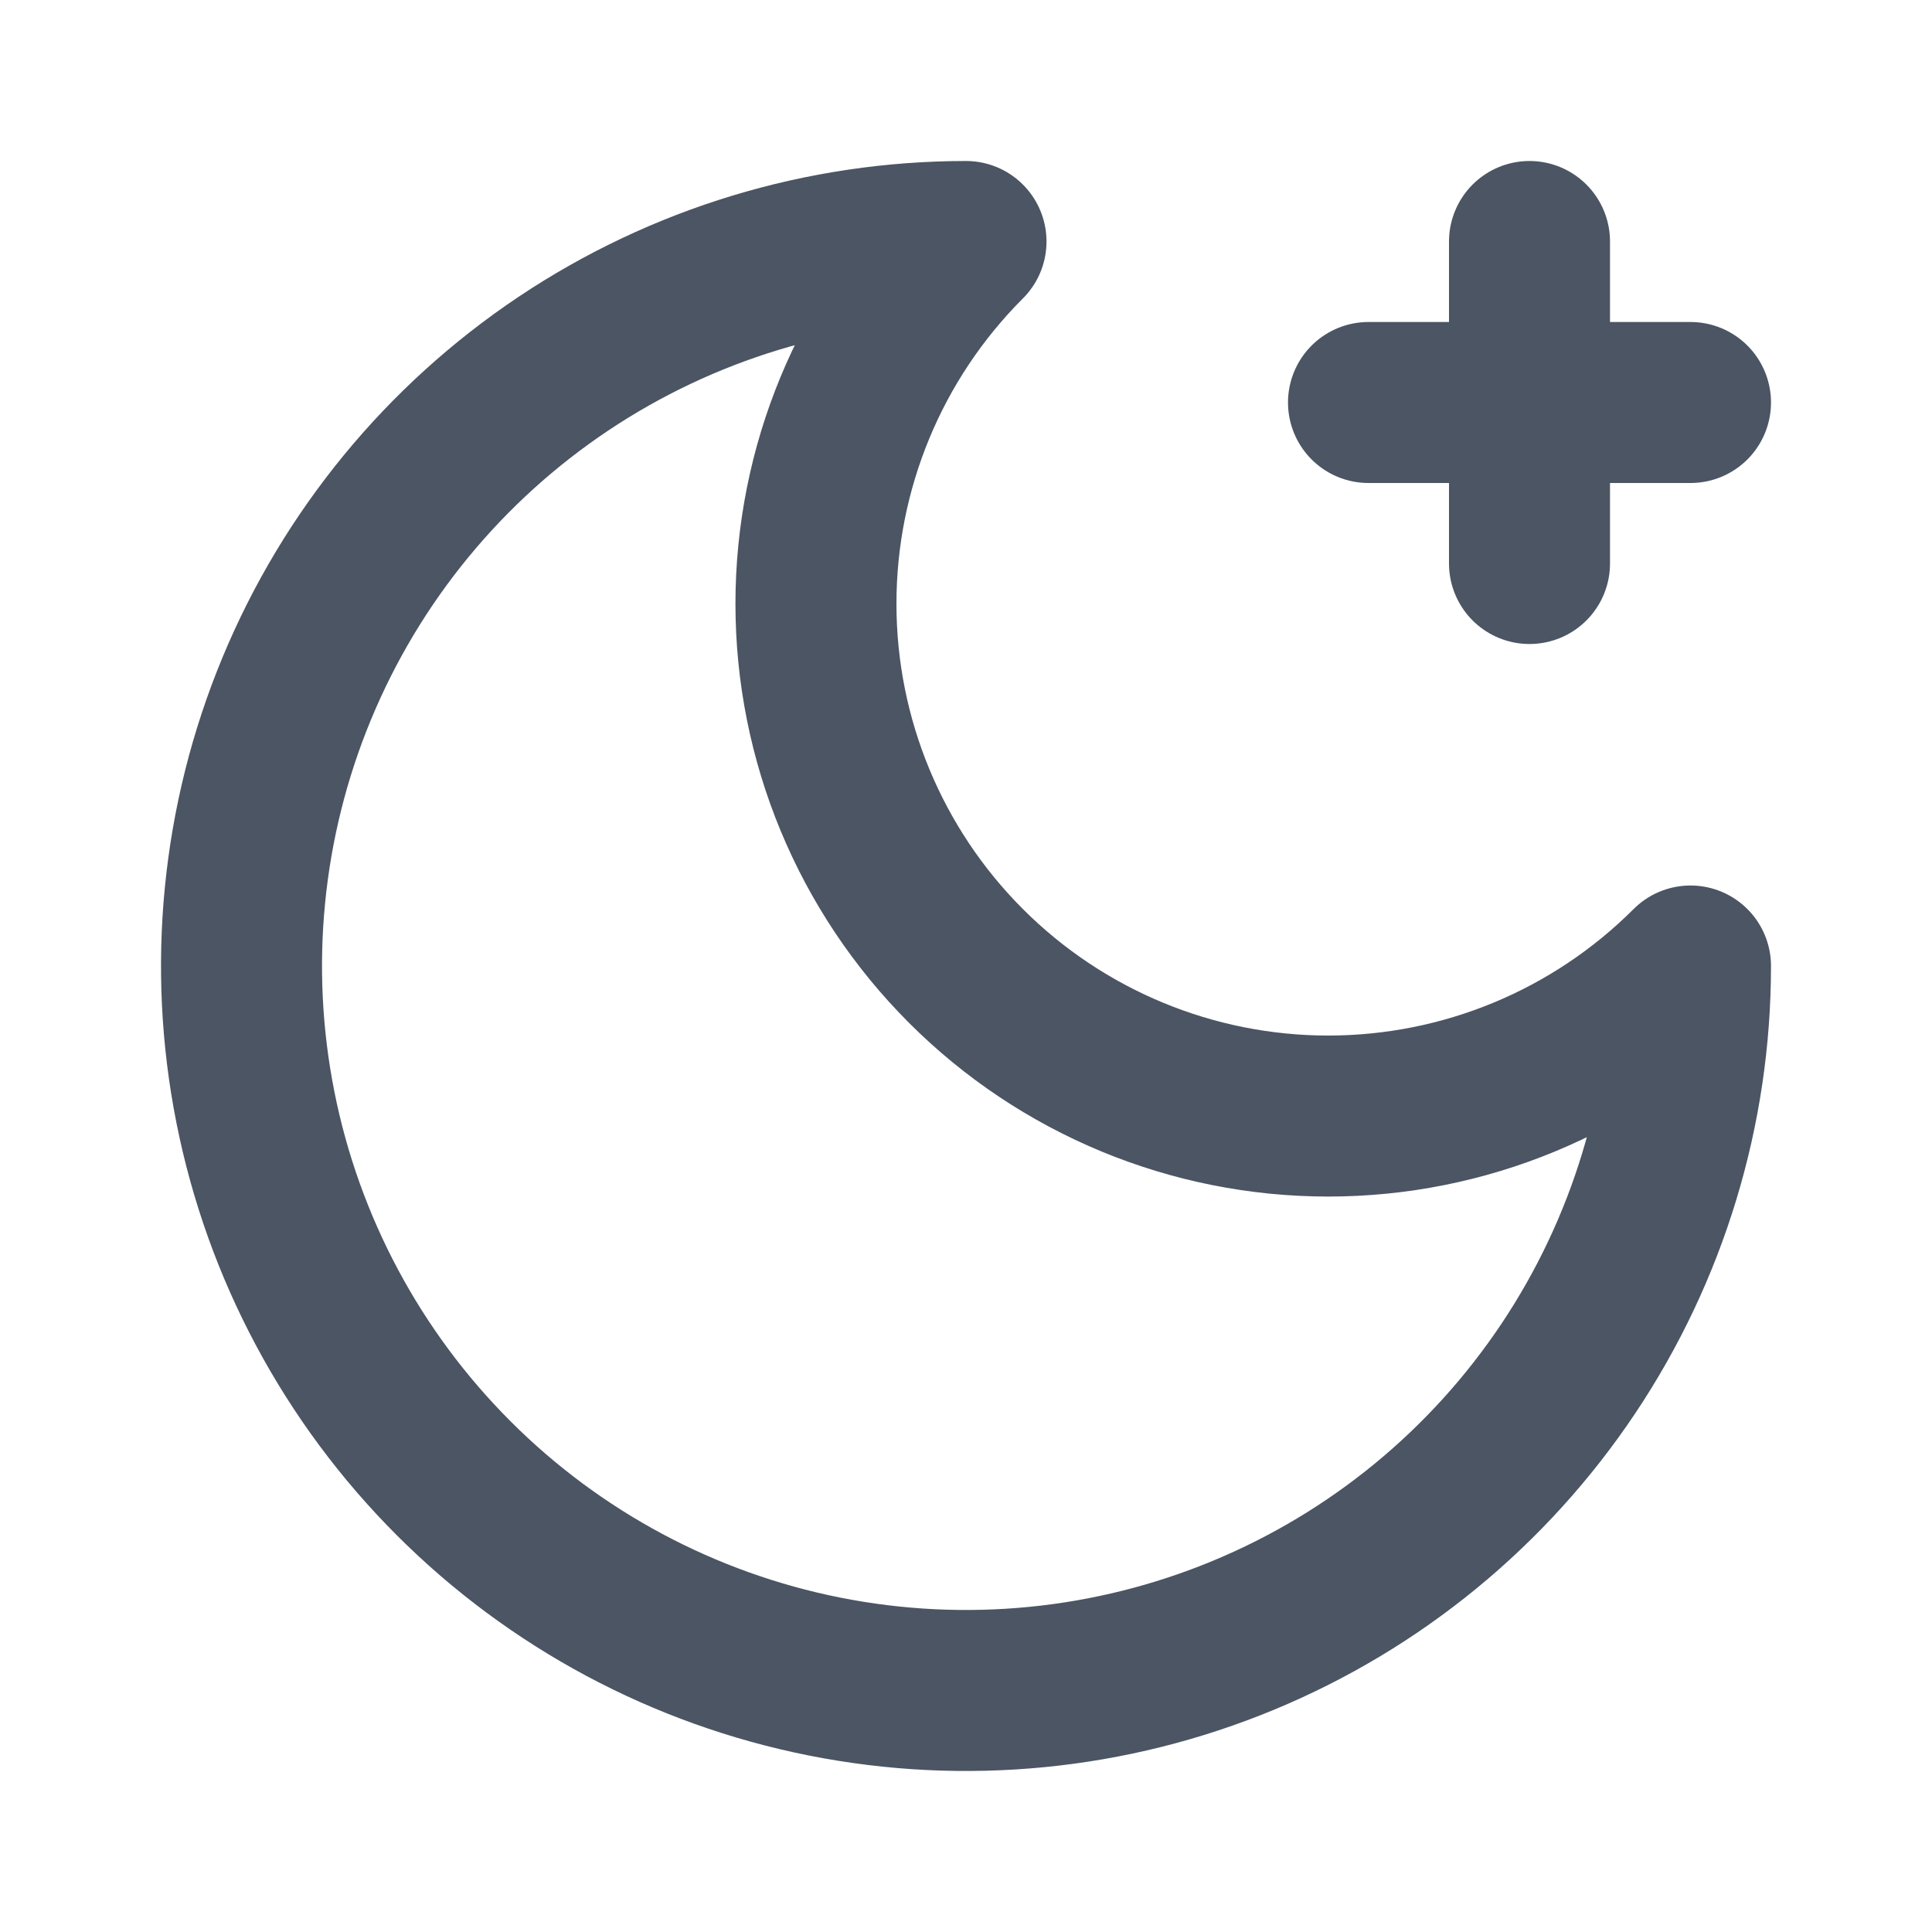
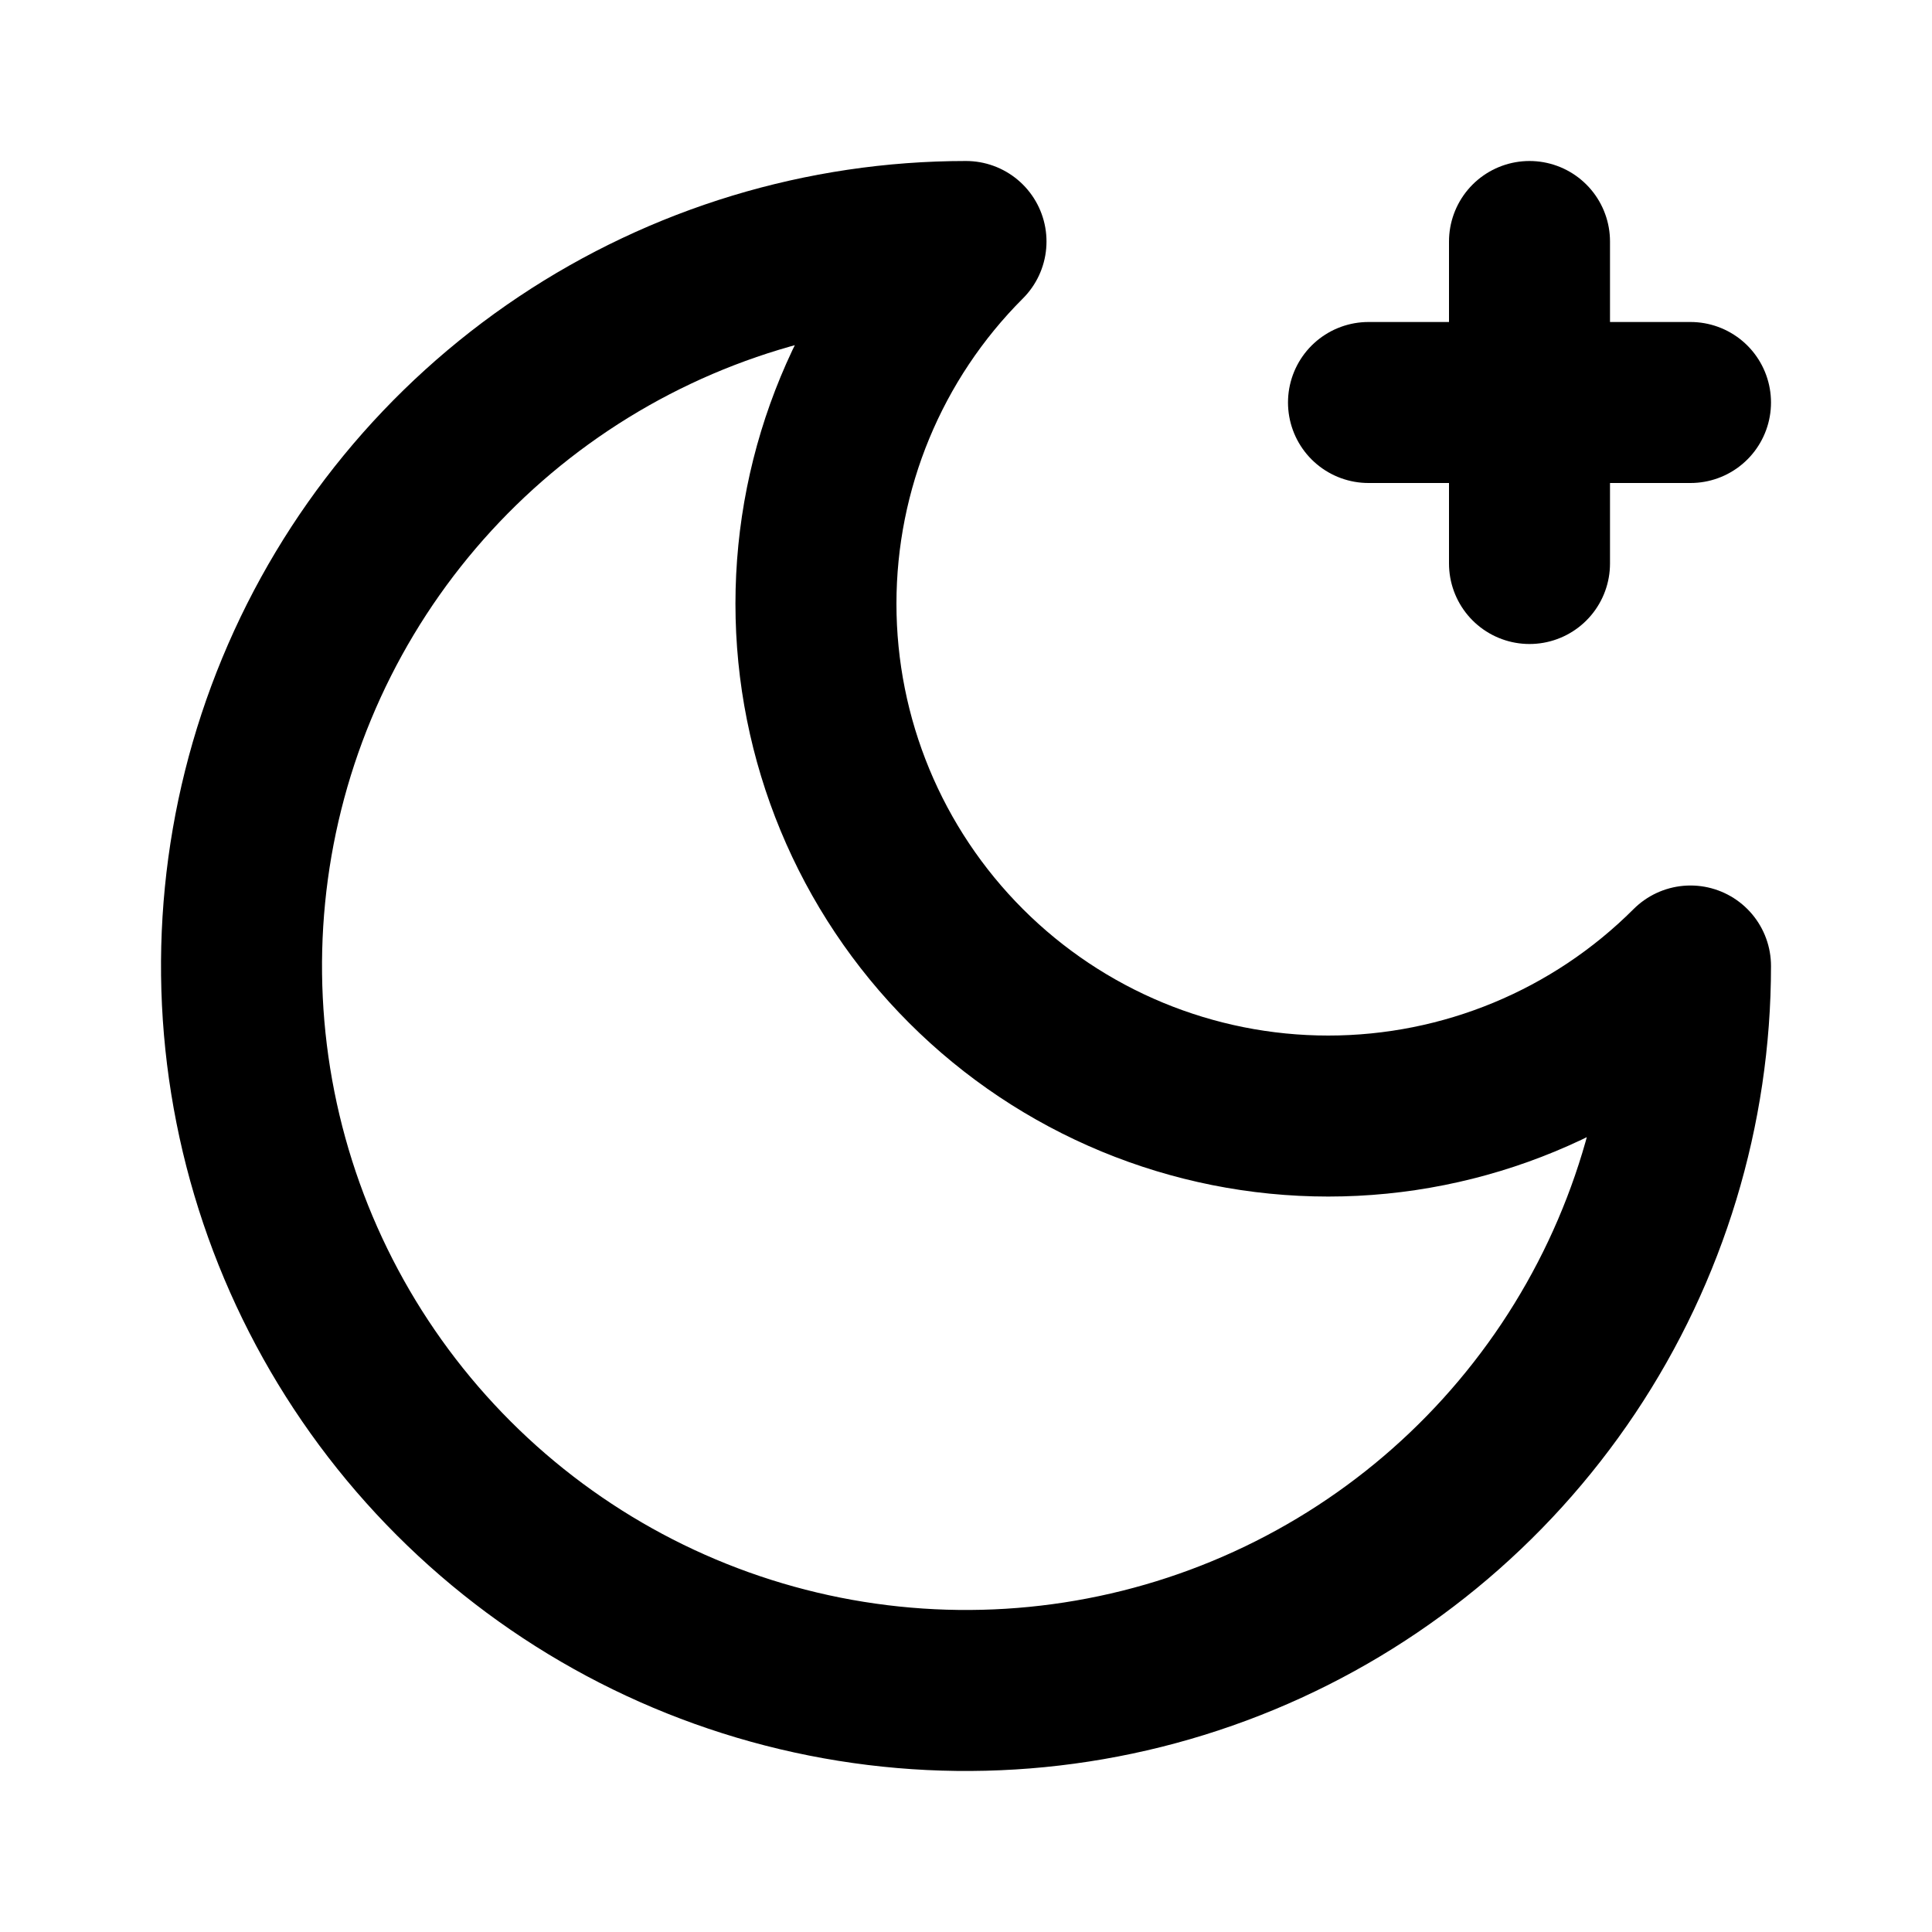
<svg xmlns="http://www.w3.org/2000/svg" width="24" height="24" viewBox="0 0 24 24" fill="none">
-   <path d="M12 3C10.806 4.193 10.136 5.812 10.136 7.5C10.136 9.188 10.806 10.806 12 12C13.194 13.194 14.812 13.864 16.5 13.864C18.188 13.864 19.806 13.194 21 12C21 13.78 20.472 15.52 19.483 17C18.494 18.48 17.089 19.634 15.444 20.315C13.8 20.996 11.99 21.174 10.244 20.827C8.498 20.48 6.895 19.623 5.636 18.364C4.377 17.105 3.52 15.502 3.173 13.756C2.826 12.01 3.004 10.2 3.685 8.556C4.366 6.911 5.52 5.506 7 4.517C8.48 3.528 10.22 3 12 3Z" stroke="#4B5563" stroke-width="2" stroke-linecap="round" stroke-linejoin="round" />
-   <path d="M19 3V7" stroke="#4B5563" stroke-width="2" stroke-linecap="round" stroke-linejoin="round" />
-   <path d="M21 5H17" stroke="#4B5563" stroke-width="2" stroke-linecap="round" stroke-linejoin="round" />
+   <path d="M12 3C10.806 4.193 10.136 5.812 10.136 7.5C10.136 9.188 10.806 10.806 12 12C13.194 13.194 14.812 13.864 16.5 13.864C18.188 13.864 19.806 13.194 21 12C21 13.78 20.472 15.52 19.483 17C18.494 18.48 17.089 19.634 15.444 20.315C13.8 20.996 11.99 21.174 10.244 20.827C8.498 20.48 6.895 19.623 5.636 18.364C4.377 17.105 3.52 15.502 3.173 13.756C2.826 12.01 3.004 10.2 3.685 8.556C4.366 6.911 5.52 5.506 7 4.517C8.48 3.528 10.22 3 12 3Z" stroke="currentColor" stroke-width="2" stroke-linecap="round" stroke-linejoin="round" />
+   <path d="M19 3V7" stroke="currentColor" stroke-width="2" stroke-linecap="round" stroke-linejoin="round" />
+   <path d="M21 5H17" stroke="currentColor" stroke-width="2" stroke-linecap="round" stroke-linejoin="round" />
</svg>
